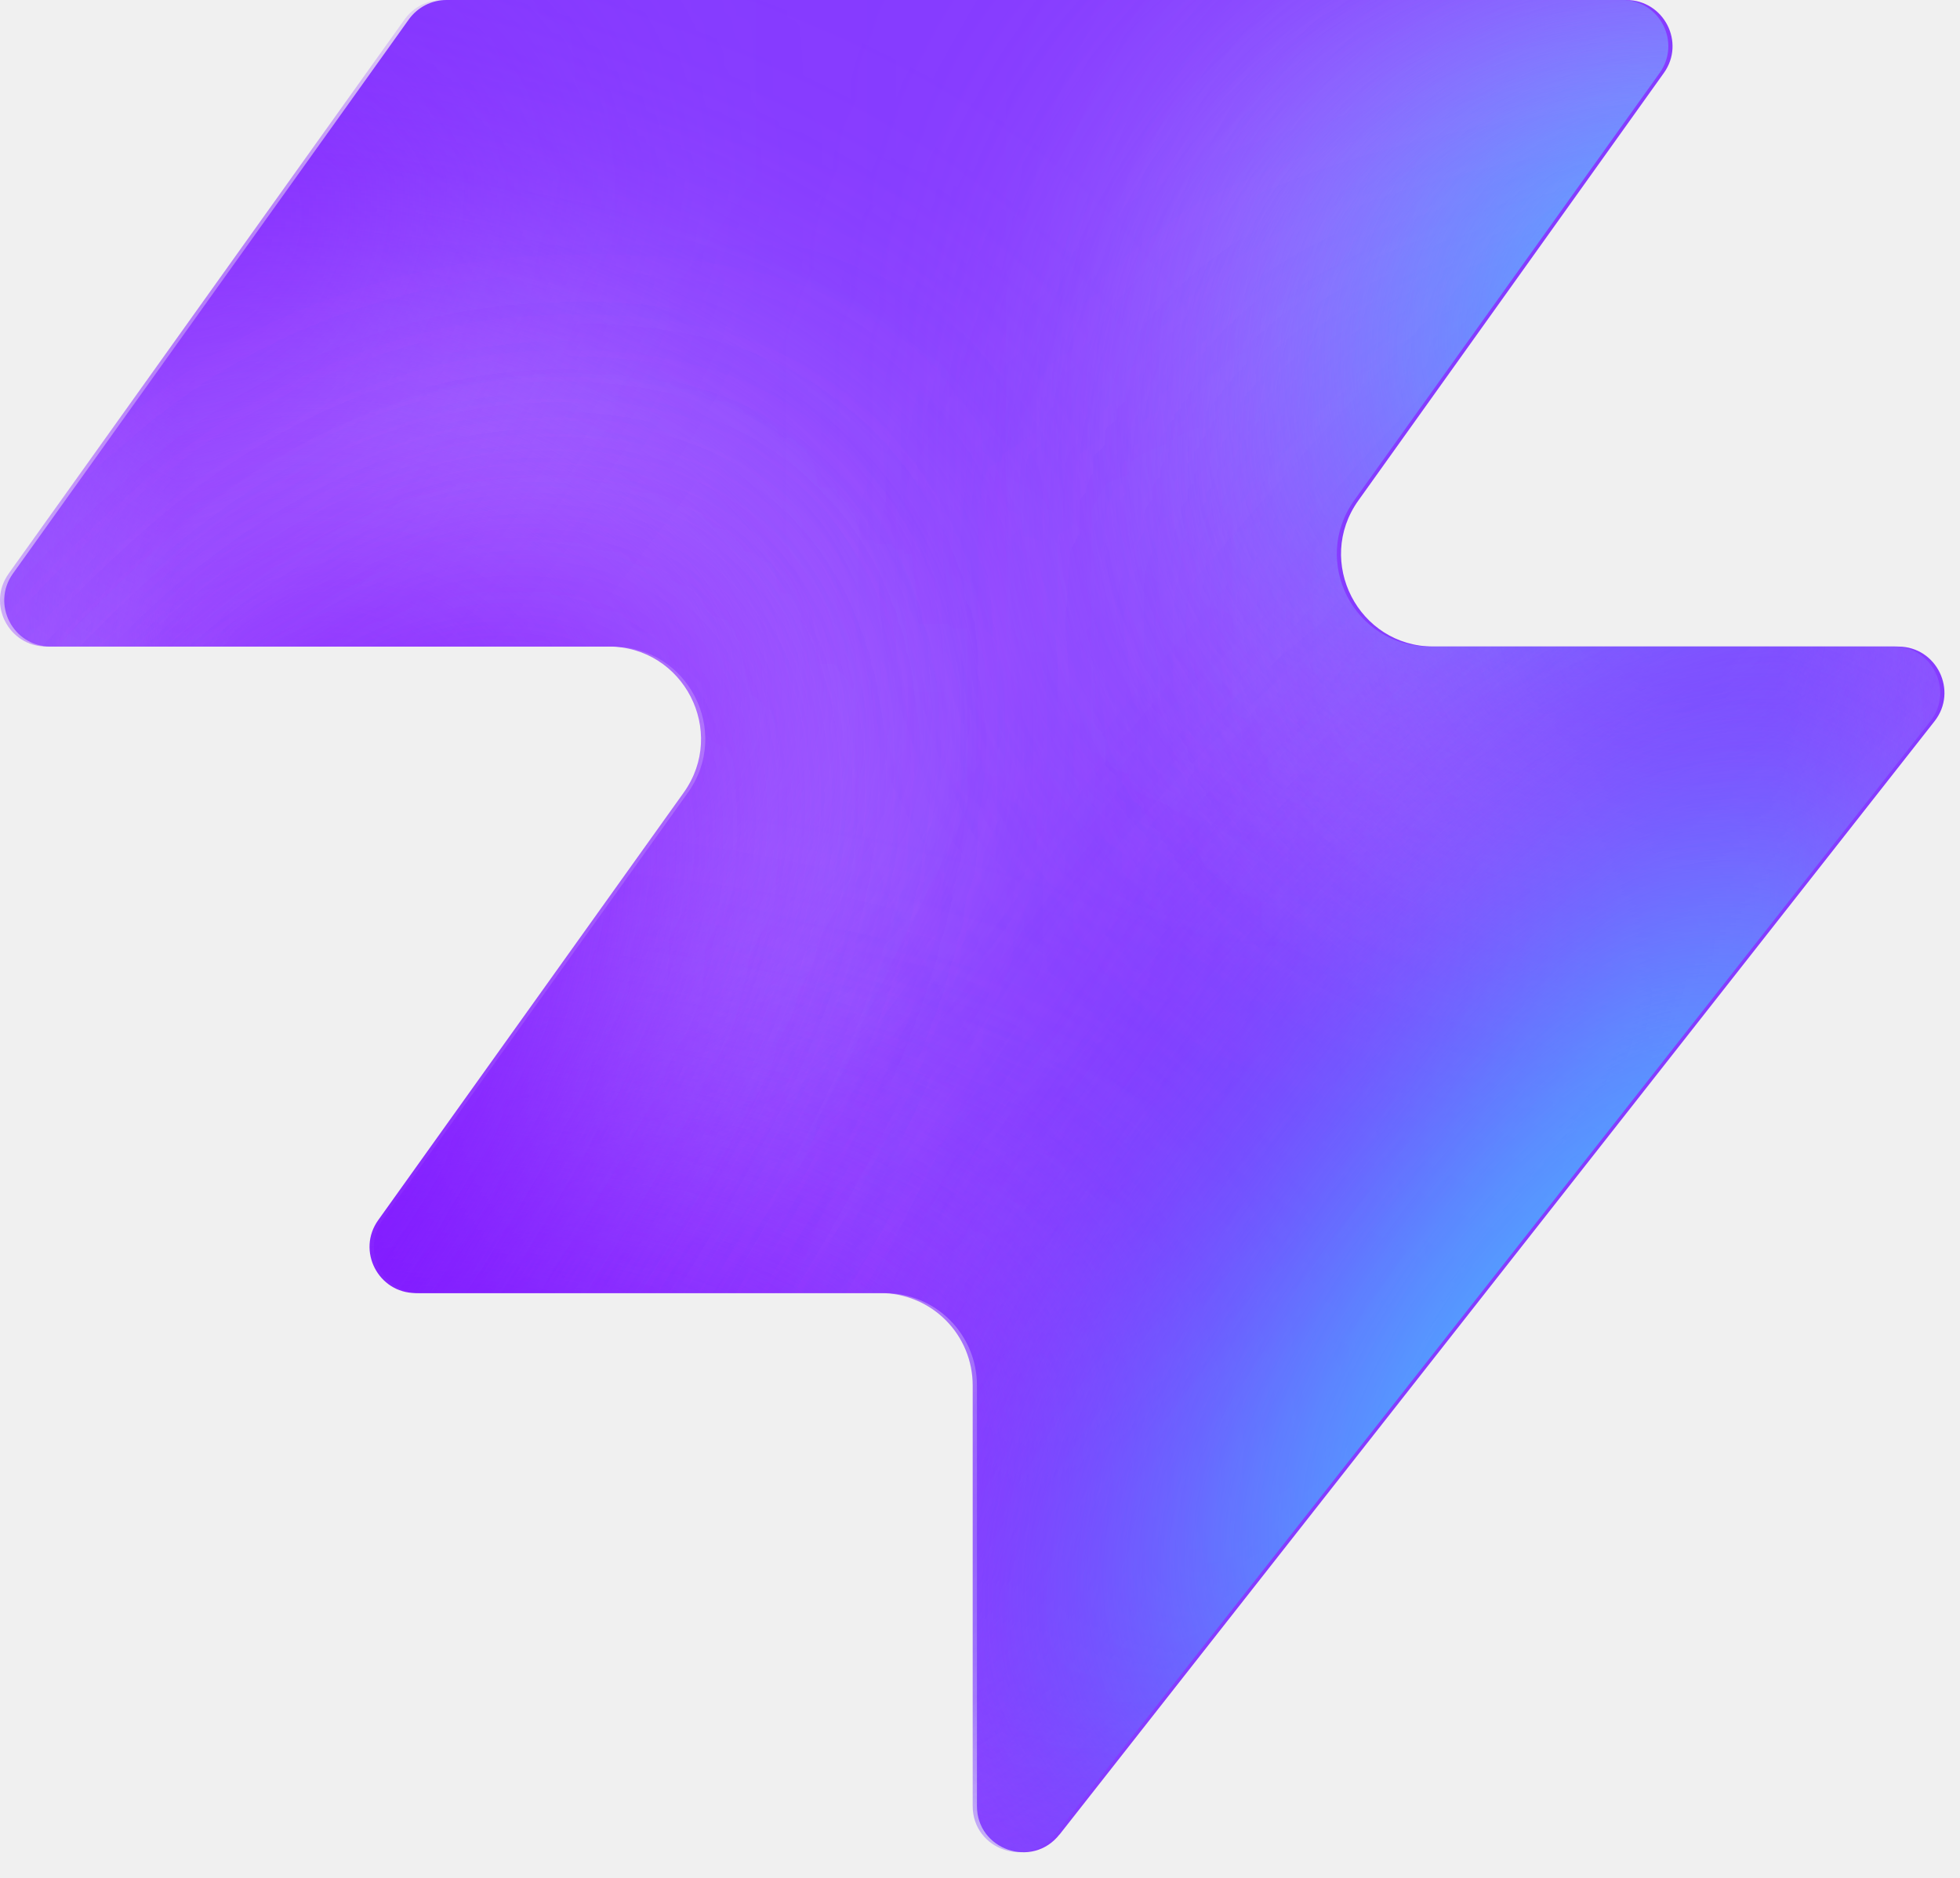
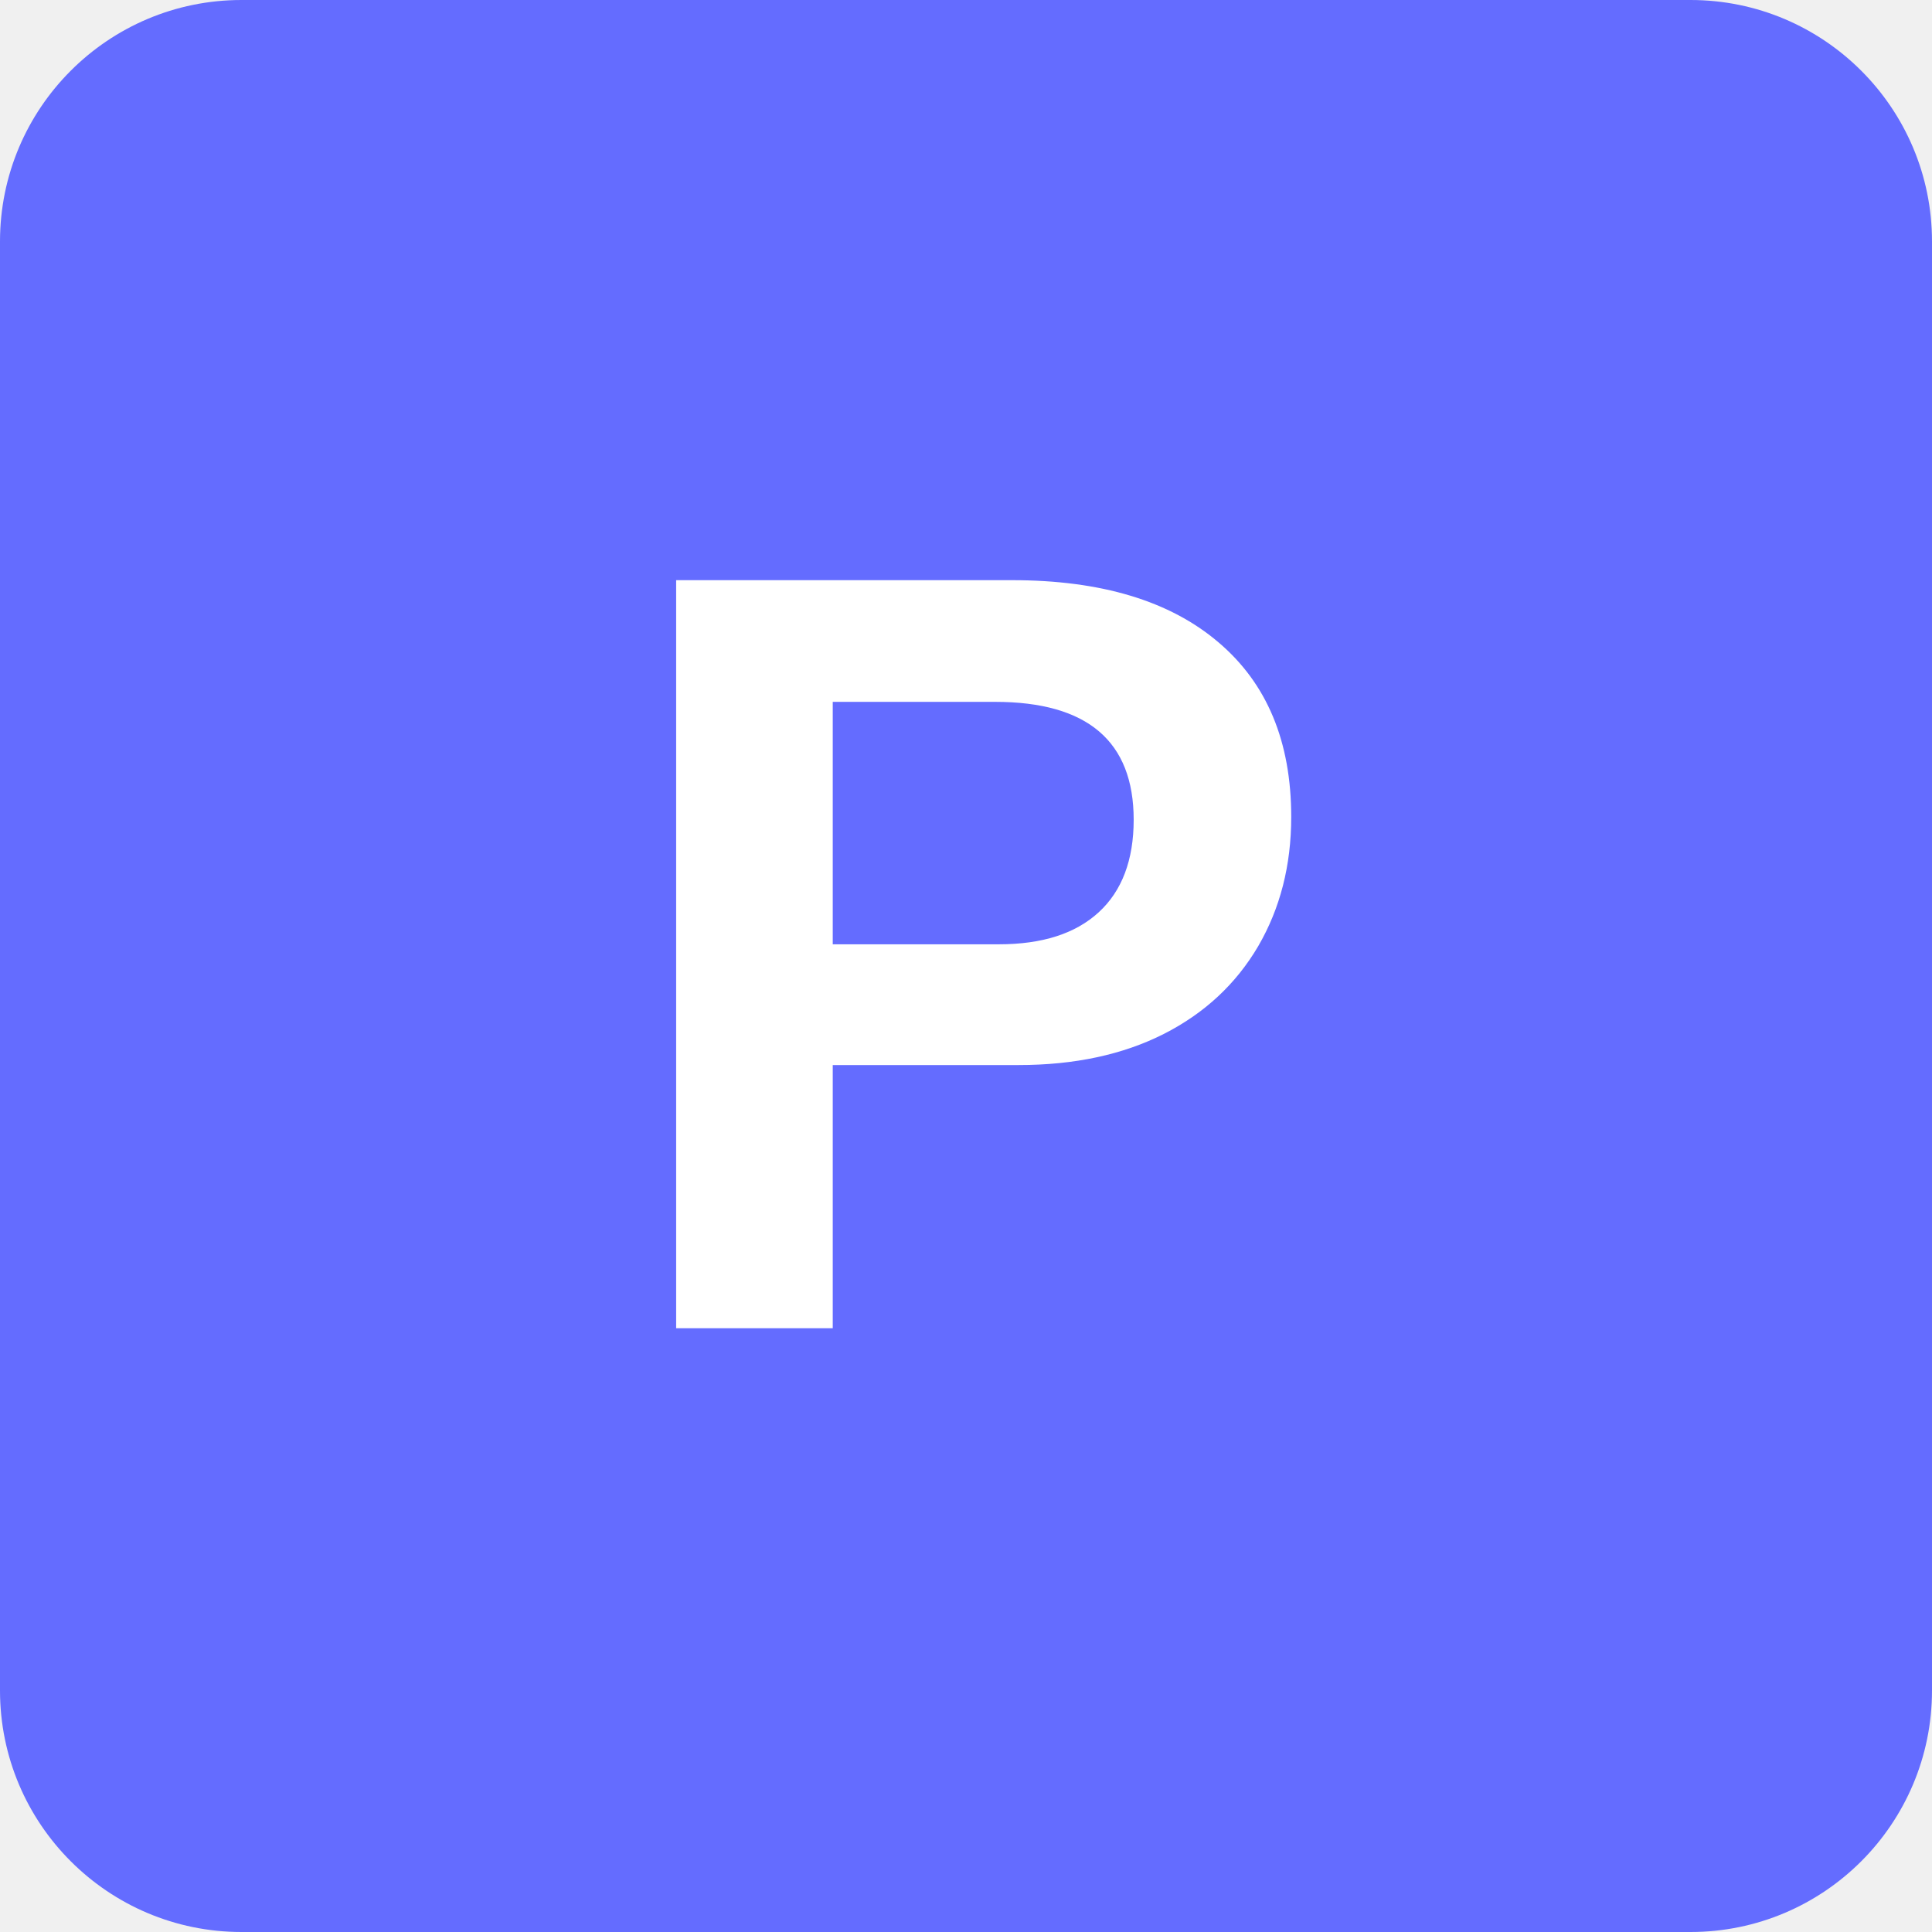
- <svg xmlns="http://www.w3.org/2000/svg" width="48" height="46" fill="none" viewBox="0 0 48 46">
-   <path fill="#863bff" d="M25.946 44.938c-.664.845-2.021.375-2.021-.698V33.937a2.26 2.26 0 0 0-2.262-2.262H10.287c-.92 0-1.456-1.04-.92-1.788l7.48-10.471c1.07-1.497 0-3.578-1.842-3.578H1.237c-.92 0-1.456-1.04-.92-1.788L10.013.474c.214-.297.556-.474.92-.474h28.894c.92 0 1.456 1.04.92 1.788l-7.48 10.471c-1.07 1.498 0 3.579 1.842 3.579h11.377c.943 0 1.473 1.088.89 1.83L25.947 44.94z" style="fill:#863bff;fill:color(display-p3 .525 .23 1);fill-opacity:1" />
-   <mask id="a" width="48" height="46" x="0" y="0" maskUnits="userSpaceOnUse" style="mask-type:alpha">
-     <path fill="#000" d="M25.842 44.938c-.664.844-2.021.375-2.021-.698V33.937a2.26 2.26 0 0 0-2.262-2.262H10.183c-.92 0-1.456-1.04-.92-1.788l7.48-10.471c1.07-1.498 0-3.579-1.842-3.579H1.133c-.92 0-1.456-1.04-.92-1.787L9.91.473c.214-.297.556-.474.92-.474h28.894c.92 0 1.456 1.04.92 1.788l-7.48 10.471c-1.07 1.498 0 3.578 1.842 3.578h11.377c.943 0 1.473 1.088.89 1.832L25.843 44.94z" style="fill:#000;fill-opacity:1" />
-   </mask>
-   <g mask="url(#a)">
-     <g filter="url(#b)">
-       <ellipse cx="5.508" cy="14.704" fill="#ede6ff" rx="5.508" ry="14.704" style="fill:#ede6ff;fill:color(display-p3 .927 .903 1);fill-opacity:1" transform="matrix(.00324 1 1 -.00324 -4.47 31.516)" />
-     </g>
-     <g filter="url(#c)">
-       <ellipse cx="10.399" cy="29.851" fill="#ede6ff" rx="10.399" ry="29.851" style="fill:#ede6ff;fill:color(display-p3 .927 .903 1);fill-opacity:1" transform="matrix(.00324 1 1 -.00324 -39.328 7.883)" />
-     </g>
-     <g filter="url(#d)">
-       <ellipse cx="5.508" cy="30.487" fill="#7e14ff" rx="5.508" ry="30.487" style="fill:#7e14ff;fill:color(display-p3 .492 .077 1);fill-opacity:1" transform="rotate(89.814 -25.913 -14.639)scale(1 -1)" />
-     </g>
-     <g filter="url(#e)">
-       <ellipse cx="5.508" cy="30.599" fill="#7e14ff" rx="5.508" ry="30.599" style="fill:#7e14ff;fill:color(display-p3 .492 .077 1);fill-opacity:1" transform="rotate(89.814 -32.644 -3.334)scale(1 -1)" />
-     </g>
-     <g filter="url(#f)">
-       <ellipse cx="5.508" cy="30.599" fill="#7e14ff" rx="5.508" ry="30.599" style="fill:#7e14ff;fill:color(display-p3 .492 .077 1);fill-opacity:1" transform="matrix(.00324 1 1 -.00324 -34.34 30.47)" />
-     </g>
-     <g filter="url(#g)">
-       <ellipse cx="14.072" cy="22.078" fill="#ede6ff" rx="14.072" ry="22.078" style="fill:#ede6ff;fill:color(display-p3 .927 .903 1);fill-opacity:1" transform="rotate(93.35 24.506 48.493)scale(-1 1)" />
-     </g>
-     <g filter="url(#h)">
-       <ellipse cx="3.47" cy="21.501" fill="#7e14ff" rx="3.47" ry="21.501" style="fill:#7e14ff;fill:color(display-p3 .492 .077 1);fill-opacity:1" transform="rotate(89.009 28.708 47.59)scale(-1 1)" />
-     </g>
-     <g filter="url(#i)">
-       <ellipse cx="3.47" cy="21.501" fill="#7e14ff" rx="3.47" ry="21.501" style="fill:#7e14ff;fill:color(display-p3 .492 .077 1);fill-opacity:1" transform="rotate(89.009 28.708 47.59)scale(-1 1)" />
-     </g>
-     <g filter="url(#j)">
-       <ellipse cx=".387" cy="8.972" fill="#7e14ff" rx="4.407" ry="29.108" style="fill:#7e14ff;fill:color(display-p3 .492 .077 1);fill-opacity:1" transform="rotate(39.51 .387 8.972)" />
-     </g>
-     <g filter="url(#k)">
-       <ellipse cx="47.523" cy="-6.092" fill="#7e14ff" rx="4.407" ry="29.108" style="fill:#7e14ff;fill:color(display-p3 .492 .077 1);fill-opacity:1" transform="rotate(37.892 47.523 -6.092)" />
-     </g>
-     <g filter="url(#l)">
-       <ellipse cx="41.412" cy="6.333" fill="#47bfff" rx="5.971" ry="9.665" style="fill:#47bfff;fill:color(display-p3 .28 .748 1);fill-opacity:1" transform="rotate(37.892 41.412 6.333)" />
-     </g>
-     <g filter="url(#m)">
-       <ellipse cx="-1.879" cy="38.332" fill="#7e14ff" rx="4.407" ry="29.108" style="fill:#7e14ff;fill:color(display-p3 .492 .077 1);fill-opacity:1" transform="rotate(37.892 -1.88 38.332)" />
-     </g>
-     <g filter="url(#n)">
-       <ellipse cx="-1.879" cy="38.332" fill="#7e14ff" rx="4.407" ry="29.108" style="fill:#7e14ff;fill:color(display-p3 .492 .077 1);fill-opacity:1" transform="rotate(37.892 -1.88 38.332)" />
-     </g>
-     <g filter="url(#o)">
-       <ellipse cx="35.651" cy="29.907" fill="#7e14ff" rx="4.407" ry="29.108" style="fill:#7e14ff;fill:color(display-p3 .492 .077 1);fill-opacity:1" transform="rotate(37.892 35.651 29.907)" />
-     </g>
-     <g filter="url(#p)">
-       <ellipse cx="38.418" cy="32.4" fill="#47bfff" rx="5.971" ry="15.297" style="fill:#47bfff;fill:color(display-p3 .28 .748 1);fill-opacity:1" transform="rotate(37.892 38.418 32.4)" />
-     </g>
-   </g>
-   <defs>
-     <filter id="b" width="60.045" height="41.654" x="-19.77" y="16.149" color-interpolation-filters="sRGB" filterUnits="userSpaceOnUse">
-       <feFlood flood-opacity="0" result="BackgroundImageFix" />
-       <feBlend in="SourceGraphic" in2="BackgroundImageFix" result="shape" />
-       <feGaussianBlur result="effect1_foregroundBlur_2002_17158" stdDeviation="7.659" />
-     </filter>
-     <filter id="c" width="90.34" height="51.437" x="-54.613" y="-7.533" color-interpolation-filters="sRGB" filterUnits="userSpaceOnUse">
-       <feFlood flood-opacity="0" result="BackgroundImageFix" />
-       <feBlend in="SourceGraphic" in2="BackgroundImageFix" result="shape" />
-       <feGaussianBlur result="effect1_foregroundBlur_2002_17158" stdDeviation="7.659" />
-     </filter>
-     <filter id="d" width="79.355" height="29.4" x="-49.64" y="2.03" color-interpolation-filters="sRGB" filterUnits="userSpaceOnUse">
-       <feFlood flood-opacity="0" result="BackgroundImageFix" />
-       <feBlend in="SourceGraphic" in2="BackgroundImageFix" result="shape" />
-       <feGaussianBlur result="effect1_foregroundBlur_2002_17158" stdDeviation="4.596" />
-     </filter>
-     <filter id="e" width="79.579" height="29.4" x="-45.045" y="20.029" color-interpolation-filters="sRGB" filterUnits="userSpaceOnUse">
-       <feFlood flood-opacity="0" result="BackgroundImageFix" />
-       <feBlend in="SourceGraphic" in2="BackgroundImageFix" result="shape" />
-       <feGaussianBlur result="effect1_foregroundBlur_2002_17158" stdDeviation="4.596" />
-     </filter>
-     <filter id="f" width="79.579" height="29.4" x="-43.513" y="21.178" color-interpolation-filters="sRGB" filterUnits="userSpaceOnUse">
-       <feFlood flood-opacity="0" result="BackgroundImageFix" />
-       <feBlend in="SourceGraphic" in2="BackgroundImageFix" result="shape" />
-       <feGaussianBlur result="effect1_foregroundBlur_2002_17158" stdDeviation="4.596" />
-     </filter>
-     <filter id="g" width="74.749" height="58.852" x="15.756" y="-17.901" color-interpolation-filters="sRGB" filterUnits="userSpaceOnUse">
-       <feFlood flood-opacity="0" result="BackgroundImageFix" />
-       <feBlend in="SourceGraphic" in2="BackgroundImageFix" result="shape" />
-       <feGaussianBlur result="effect1_foregroundBlur_2002_17158" stdDeviation="7.659" />
-     </filter>
-     <filter id="h" width="61.377" height="25.362" x="23.548" y="2.284" color-interpolation-filters="sRGB" filterUnits="userSpaceOnUse">
-       <feFlood flood-opacity="0" result="BackgroundImageFix" />
-       <feBlend in="SourceGraphic" in2="BackgroundImageFix" result="shape" />
-       <feGaussianBlur result="effect1_foregroundBlur_2002_17158" stdDeviation="4.596" />
-     </filter>
-     <filter id="i" width="61.377" height="25.362" x="23.548" y="2.284" color-interpolation-filters="sRGB" filterUnits="userSpaceOnUse">
-       <feFlood flood-opacity="0" result="BackgroundImageFix" />
-       <feBlend in="SourceGraphic" in2="BackgroundImageFix" result="shape" />
-       <feGaussianBlur result="effect1_foregroundBlur_2002_17158" stdDeviation="4.596" />
-     </filter>
-     <filter id="j" width="56.045" height="63.649" x="-27.636" y="-22.853" color-interpolation-filters="sRGB" filterUnits="userSpaceOnUse">
-       <feFlood flood-opacity="0" result="BackgroundImageFix" />
-       <feBlend in="SourceGraphic" in2="BackgroundImageFix" result="shape" />
-       <feGaussianBlur result="effect1_foregroundBlur_2002_17158" stdDeviation="4.596" />
-     </filter>
-     <filter id="k" width="54.814" height="64.646" x="20.116" y="-38.415" color-interpolation-filters="sRGB" filterUnits="userSpaceOnUse">
-       <feFlood flood-opacity="0" result="BackgroundImageFix" />
-       <feBlend in="SourceGraphic" in2="BackgroundImageFix" result="shape" />
-       <feGaussianBlur result="effect1_foregroundBlur_2002_17158" stdDeviation="4.596" />
-     </filter>
-     <filter id="l" width="33.541" height="35.313" x="24.641" y="-11.323" color-interpolation-filters="sRGB" filterUnits="userSpaceOnUse">
-       <feFlood flood-opacity="0" result="BackgroundImageFix" />
-       <feBlend in="SourceGraphic" in2="BackgroundImageFix" result="shape" />
-       <feGaussianBlur result="effect1_foregroundBlur_2002_17158" stdDeviation="4.596" />
-     </filter>
-     <filter id="m" width="54.814" height="64.646" x="-29.286" y="6.009" color-interpolation-filters="sRGB" filterUnits="userSpaceOnUse">
-       <feFlood flood-opacity="0" result="BackgroundImageFix" />
-       <feBlend in="SourceGraphic" in2="BackgroundImageFix" result="shape" />
-       <feGaussianBlur result="effect1_foregroundBlur_2002_17158" stdDeviation="4.596" />
-     </filter>
-     <filter id="n" width="54.814" height="64.646" x="-29.286" y="6.009" color-interpolation-filters="sRGB" filterUnits="userSpaceOnUse">
-       <feFlood flood-opacity="0" result="BackgroundImageFix" />
-       <feBlend in="SourceGraphic" in2="BackgroundImageFix" result="shape" />
-       <feGaussianBlur result="effect1_foregroundBlur_2002_17158" stdDeviation="4.596" />
-     </filter>
-     <filter id="o" width="54.814" height="64.646" x="8.244" y="-2.416" color-interpolation-filters="sRGB" filterUnits="userSpaceOnUse">
-       <feFlood flood-opacity="0" result="BackgroundImageFix" />
-       <feBlend in="SourceGraphic" in2="BackgroundImageFix" result="shape" />
-       <feGaussianBlur result="effect1_foregroundBlur_2002_17158" stdDeviation="4.596" />
-     </filter>
-     <filter id="p" width="39.409" height="43.623" x="18.713" y="10.588" color-interpolation-filters="sRGB" filterUnits="userSpaceOnUse">
-       <feFlood flood-opacity="0" result="BackgroundImageFix" />
-       <feBlend in="SourceGraphic" in2="BackgroundImageFix" result="shape" />
-       <feGaussianBlur result="effect1_foregroundBlur_2002_17158" stdDeviation="4.596" />
-     </filter>
-   </defs>
+ <svg xmlns="http://www.w3.org/2000/svg" width="32" height="32" viewBox="0 0 32 32">
+   <rect width="32" height="32" rx="4" fill="#646cff" />
+   <text x="16" y="22" text-anchor="middle" fill="white" font-family="Arial, sans-serif" font-size="18" font-weight="bold">P</text>
</svg>
